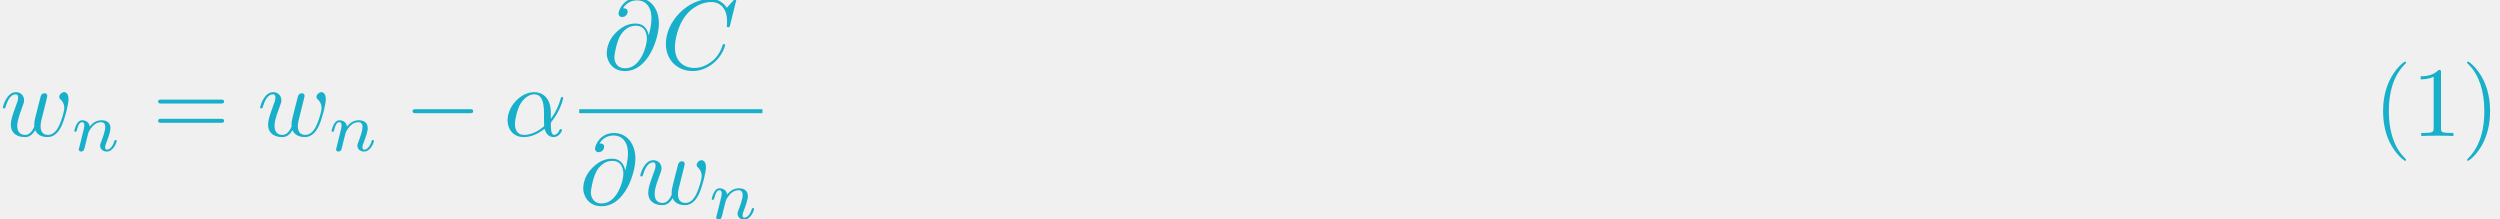
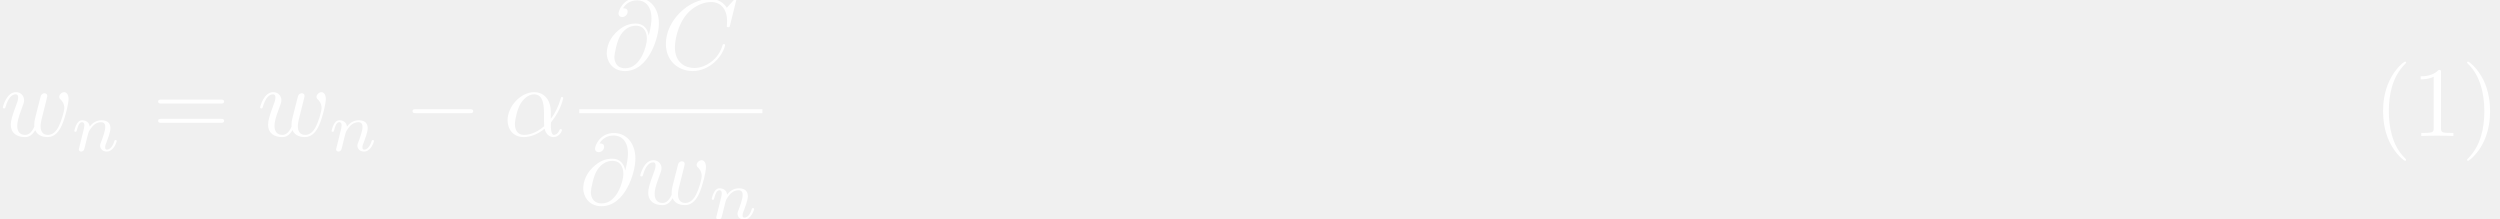
- <svg xmlns="http://www.w3.org/2000/svg" xmlns:ns1="http://github.com/leegao/readme2tex/" xmlns:xlink="http://www.w3.org/1999/xlink" height="21.987pt" ns1:offset="0" version="1.1" viewBox="101.319 -61.041 251.089 21.987" width="251.089pt" fill="#00a8c6">
-   <defs fill="#00a8c6">
-     <path d="M4.752 -2.351C4.752 -3.915 3.826 -4.403 3.088 -4.403C1.724 -4.403 0.408 -2.979 0.408 -1.574C0.408 -0.648 1.006 0.11 2.022 0.11C2.65 0.11 3.367 -0.12 4.125 -0.727C4.254 -0.199 4.583 0.11 5.031 0.11C5.559 0.11 5.868 -0.438 5.868 -0.598C5.868 -0.667 5.808 -0.697 5.748 -0.697C5.679 -0.697 5.649 -0.667 5.619 -0.598C5.44 -0.11 5.081 -0.11 5.061 -0.11C4.752 -0.11 4.752 -0.887 4.752 -1.126C4.752 -1.335 4.752 -1.355 4.852 -1.474C5.788 -2.65 5.998 -3.806 5.998 -3.816C5.998 -3.836 5.988 -3.915 5.878 -3.915C5.778 -3.915 5.778 -3.885 5.729 -3.706C5.549 -3.078 5.22 -2.321 4.752 -1.733V-2.351ZM4.085 -0.986C3.208 -0.219 2.441 -0.11 2.042 -0.11C1.445 -0.11 1.146 -0.558 1.146 -1.196C1.146 -1.684 1.405 -2.76 1.724 -3.268C2.192 -3.995 2.73 -4.184 3.078 -4.184C4.065 -4.184 4.065 -2.879 4.065 -2.102C4.065 -1.733 4.065 -1.156 4.085 -0.986Z" id="g1-11" fill="#00a8c6" />
-     <path d="M4.613 -3.377C4.513 -3.995 4.105 -4.553 3.328 -4.553C2.72 -4.553 2.072 -4.394 1.295 -3.616C0.468 -2.79 0.399 -1.863 0.399 -1.554C0.399 -0.936 0.837 0.219 2.232 0.219C4.603 0.219 5.639 -3.128 5.639 -4.553C5.639 -6.137 4.712 -7.133 3.487 -7.133C2.042 -7.133 1.584 -5.838 1.584 -5.559C1.584 -5.42 1.664 -5.21 1.963 -5.21C2.291 -5.21 2.501 -5.509 2.501 -5.738C2.501 -6.087 2.192 -6.087 2.032 -6.087C2.471 -6.824 3.178 -6.884 3.467 -6.884C4.194 -6.884 4.892 -6.366 4.892 -5.081C4.892 -4.692 4.832 -4.184 4.623 -3.377H4.613ZM2.262 -0.06C1.166 -0.06 1.166 -1.086 1.166 -1.186C1.166 -1.455 1.415 -2.849 1.823 -3.447C2.222 -4.015 2.71 -4.334 3.328 -4.334C4.413 -4.334 4.433 -3.218 4.433 -3.019C4.433 -2.301 3.796 -0.06 2.262 -0.06Z" id="g1-64" fill="#00a8c6" />
-     <path d="M7.572 -6.924C7.572 -6.954 7.552 -7.024 7.462 -7.024C7.432 -7.024 7.422 -7.014 7.313 -6.904L6.615 -6.137C6.526 -6.276 6.067 -7.024 4.961 -7.024C2.74 -7.024 0.498 -4.822 0.498 -2.511C0.498 -0.867 1.674 0.219 3.198 0.219C4.065 0.219 4.822 -0.179 5.35 -0.638C6.276 -1.455 6.446 -2.361 6.446 -2.391C6.446 -2.491 6.346 -2.491 6.326 -2.491C6.267 -2.491 6.217 -2.471 6.197 -2.391C6.107 -2.102 5.878 -1.395 5.191 -0.817C4.503 -0.259 3.875 -0.09 3.357 -0.09C2.461 -0.09 1.405 -0.608 1.405 -2.162C1.405 -2.73 1.614 -4.344 2.61 -5.509C3.218 -6.217 4.154 -6.715 5.041 -6.715C6.057 -6.715 6.645 -5.948 6.645 -4.792C6.645 -4.394 6.615 -4.384 6.615 -4.284S6.725 -4.184 6.765 -4.184C6.894 -4.184 6.894 -4.204 6.944 -4.384L7.572 -6.924Z" id="g1-67" fill="#00a8c6" />
-     <path d="M4.603 -3.377C4.653 -3.597 4.752 -3.965 4.752 -4.025C4.752 -4.204 4.613 -4.294 4.463 -4.294C4.344 -4.294 4.164 -4.214 4.095 -4.015C4.065 -3.945 3.597 -2.042 3.527 -1.783C3.457 -1.484 3.437 -1.305 3.437 -1.126C3.437 -1.016 3.437 -0.996 3.447 -0.946C3.218 -0.418 2.919 -0.11 2.531 -0.11C1.733 -0.11 1.733 -0.847 1.733 -1.016C1.733 -1.335 1.783 -1.724 2.252 -2.949C2.361 -3.248 2.421 -3.387 2.421 -3.587C2.421 -4.035 2.092 -4.403 1.604 -4.403C0.658 -4.403 0.289 -2.959 0.289 -2.869C0.289 -2.77 0.389 -2.77 0.408 -2.77C0.508 -2.77 0.518 -2.79 0.568 -2.949C0.837 -3.875 1.225 -4.184 1.574 -4.184C1.664 -4.184 1.823 -4.174 1.823 -3.856C1.823 -3.606 1.714 -3.328 1.644 -3.158C1.205 -1.983 1.086 -1.524 1.086 -1.146C1.086 -0.239 1.753 0.11 2.501 0.11C2.67 0.11 3.138 0.11 3.537 -0.588C3.796 0.05 4.483 0.11 4.782 0.11C5.529 0.11 5.968 -0.518 6.227 -1.116C6.565 -1.893 6.884 -3.228 6.884 -3.706C6.884 -4.254 6.615 -4.403 6.446 -4.403C6.197 -4.403 5.948 -4.144 5.948 -3.925C5.948 -3.796 6.007 -3.736 6.097 -3.656C6.207 -3.547 6.456 -3.288 6.456 -2.809C6.456 -2.471 6.167 -1.494 5.908 -0.986C5.649 -0.458 5.3 -0.11 4.812 -0.11C4.344 -0.11 4.075 -0.408 4.075 -0.976C4.075 -1.255 4.144 -1.564 4.184 -1.704L4.603 -3.377Z" id="g1-119" fill="#00a8c6" />
-     <path d="M0.851 -0.439C0.823 -0.349 0.781 -0.174 0.781 -0.153C0.781 0 0.907 0.07 1.018 0.07C1.144 0.07 1.255 -0.021 1.29 -0.084S1.381 -0.37 1.416 -0.516C1.451 -0.649 1.527 -0.969 1.569 -1.144C1.611 -1.297 1.653 -1.451 1.688 -1.611C1.764 -1.897 1.778 -1.953 1.981 -2.239C2.176 -2.518 2.504 -2.88 3.027 -2.88C3.431 -2.88 3.438 -2.525 3.438 -2.392C3.438 -1.974 3.138 -1.2 3.027 -0.907C2.95 -0.711 2.922 -0.649 2.922 -0.53C2.922 -0.16 3.229 0.07 3.585 0.07C4.282 0.07 4.589 -0.893 4.589 -0.997C4.589 -1.088 4.498 -1.088 4.477 -1.088C4.38 -1.088 4.373 -1.046 4.345 -0.969C4.184 -0.411 3.884 -0.126 3.605 -0.126C3.459 -0.126 3.431 -0.223 3.431 -0.37C3.431 -0.53 3.466 -0.621 3.592 -0.934C3.675 -1.151 3.961 -1.89 3.961 -2.28C3.961 -2.957 3.424 -3.075 3.055 -3.075C2.476 -3.075 2.085 -2.72 1.876 -2.441C1.827 -2.922 1.416 -3.075 1.13 -3.075C0.83 -3.075 0.669 -2.859 0.579 -2.699C0.425 -2.441 0.328 -2.043 0.328 -2.008C0.328 -1.918 0.425 -1.918 0.446 -1.918C0.544 -1.918 0.551 -1.939 0.6 -2.127C0.704 -2.538 0.837 -2.88 1.109 -2.88C1.29 -2.88 1.339 -2.727 1.339 -2.538C1.339 -2.406 1.276 -2.148 1.227 -1.96S1.109 -1.485 1.074 -1.332L0.851 -0.439Z" id="g2-110" fill="#00a8c6" />
-     <path d="M3.298 2.391C3.298 2.361 3.298 2.341 3.128 2.172C1.883 0.917 1.564 -0.966 1.564 -2.491C1.564 -4.224 1.943 -5.958 3.168 -7.203C3.298 -7.323 3.298 -7.342 3.298 -7.372C3.298 -7.442 3.258 -7.472 3.198 -7.472C3.098 -7.472 2.202 -6.795 1.614 -5.529C1.106 -4.433 0.986 -3.328 0.986 -2.491C0.986 -1.714 1.096 -0.508 1.644 0.618C2.242 1.843 3.098 2.491 3.198 2.491C3.258 2.491 3.298 2.461 3.298 2.391Z" id="g3-40" fill="#00a8c6" />
-     <path d="M2.879 -2.491C2.879 -3.268 2.77 -4.473 2.222 -5.599C1.624 -6.824 0.767 -7.472 0.667 -7.472C0.608 -7.472 0.568 -7.432 0.568 -7.372C0.568 -7.342 0.568 -7.323 0.757 -7.143C1.733 -6.157 2.301 -4.573 2.301 -2.491C2.301 -0.787 1.933 0.966 0.697 2.222C0.568 2.341 0.568 2.361 0.568 2.391C0.568 2.451 0.608 2.491 0.667 2.491C0.767 2.491 1.664 1.813 2.252 0.548C2.76 -0.548 2.879 -1.654 2.879 -2.491Z" id="g3-41" fill="#00a8c6" />
-     <path d="M2.929 -6.376C2.929 -6.615 2.929 -6.635 2.7 -6.635C2.082 -5.998 1.205 -5.998 0.887 -5.998V-5.689C1.086 -5.689 1.674 -5.689 2.192 -5.948V-0.787C2.192 -0.428 2.162 -0.309 1.265 -0.309H0.946V0C1.295 -0.03 2.162 -0.03 2.56 -0.03S3.826 -0.03 4.174 0V-0.309H3.856C2.959 -0.309 2.929 -0.418 2.929 -0.787V-6.376Z" id="g3-49" fill="#00a8c6" />
-     <path d="M6.844 -3.258C6.994 -3.258 7.183 -3.258 7.183 -3.457S6.994 -3.656 6.854 -3.656H0.887C0.747 -3.656 0.558 -3.656 0.558 -3.457S0.747 -3.258 0.897 -3.258H6.844ZM6.854 -1.325C6.994 -1.325 7.183 -1.325 7.183 -1.524S6.994 -1.724 6.844 -1.724H0.897C0.747 -1.724 0.558 -1.724 0.558 -1.524S0.747 -1.325 0.887 -1.325H6.854Z" id="g3-61" fill="#00a8c6" />
-     <path d="M6.565 -2.291C6.735 -2.291 6.914 -2.291 6.914 -2.491S6.735 -2.69 6.565 -2.69H1.176C1.006 -2.69 0.827 -2.69 0.827 -2.491S1.006 -2.291 1.176 -2.291H6.565Z" id="g0-0" fill="#00a8c6" />
+ <svg xmlns="http://www.w3.org/2000/svg" xmlns:ns1="http://github.com/leegao/readme2tex/" xmlns:xlink="http://www.w3.org/1999/xlink" height="21.987pt" ns1:offset="0" version="1.1" viewBox="101.319 -61.041 251.089 21.987" width="251.089pt">
+   <defs>
+     <path d="M4.752 -2.351C4.752 -3.915 3.826 -4.403 3.088 -4.403C1.724 -4.403 0.408 -2.979 0.408 -1.574C0.408 -0.648 1.006 0.11 2.022 0.11C2.65 0.11 3.367 -0.12 4.125 -0.727C4.254 -0.199 4.583 0.11 5.031 0.11C5.559 0.11 5.868 -0.438 5.868 -0.598C5.868 -0.667 5.808 -0.697 5.748 -0.697C5.679 -0.697 5.649 -0.667 5.619 -0.598C5.44 -0.11 5.081 -0.11 5.061 -0.11C4.752 -0.11 4.752 -0.887 4.752 -1.126C4.752 -1.335 4.752 -1.355 4.852 -1.474C5.788 -2.65 5.998 -3.806 5.998 -3.816C5.998 -3.836 5.988 -3.915 5.878 -3.915C5.778 -3.915 5.778 -3.885 5.729 -3.706C5.549 -3.078 5.22 -2.321 4.752 -1.733V-2.351ZM4.085 -0.986C3.208 -0.219 2.441 -0.11 2.042 -0.11C1.445 -0.11 1.146 -0.558 1.146 -1.196C1.146 -1.684 1.405 -2.76 1.724 -3.268C2.192 -3.995 2.73 -4.184 3.078 -4.184C4.065 -4.184 4.065 -2.879 4.065 -2.102C4.065 -1.733 4.065 -1.156 4.085 -0.986Z" id="g1-11" />
+     <path d="M4.613 -3.377C4.513 -3.995 4.105 -4.553 3.328 -4.553C2.72 -4.553 2.072 -4.394 1.295 -3.616C0.468 -2.79 0.399 -1.863 0.399 -1.554C0.399 -0.936 0.837 0.219 2.232 0.219C4.603 0.219 5.639 -3.128 5.639 -4.553C5.639 -6.137 4.712 -7.133 3.487 -7.133C2.042 -7.133 1.584 -5.838 1.584 -5.559C1.584 -5.42 1.664 -5.21 1.963 -5.21C2.291 -5.21 2.501 -5.509 2.501 -5.738C2.501 -6.087 2.192 -6.087 2.032 -6.087C2.471 -6.824 3.178 -6.884 3.467 -6.884C4.194 -6.884 4.892 -6.366 4.892 -5.081C4.892 -4.692 4.832 -4.184 4.623 -3.377H4.613ZM2.262 -0.06C1.166 -0.06 1.166 -1.086 1.166 -1.186C1.166 -1.455 1.415 -2.849 1.823 -3.447C2.222 -4.015 2.71 -4.334 3.328 -4.334C4.413 -4.334 4.433 -3.218 4.433 -3.019C4.433 -2.301 3.796 -0.06 2.262 -0.06Z" id="g1-64" />
+     <path d="M7.572 -6.924C7.572 -6.954 7.552 -7.024 7.462 -7.024C7.432 -7.024 7.422 -7.014 7.313 -6.904L6.615 -6.137C6.526 -6.276 6.067 -7.024 4.961 -7.024C2.74 -7.024 0.498 -4.822 0.498 -2.511C0.498 -0.867 1.674 0.219 3.198 0.219C4.065 0.219 4.822 -0.179 5.35 -0.638C6.276 -1.455 6.446 -2.361 6.446 -2.391C6.446 -2.491 6.346 -2.491 6.326 -2.491C6.267 -2.491 6.217 -2.471 6.197 -2.391C6.107 -2.102 5.878 -1.395 5.191 -0.817C4.503 -0.259 3.875 -0.09 3.357 -0.09C2.461 -0.09 1.405 -0.608 1.405 -2.162C1.405 -2.73 1.614 -4.344 2.61 -5.509C3.218 -6.217 4.154 -6.715 5.041 -6.715C6.057 -6.715 6.645 -5.948 6.645 -4.792C6.645 -4.394 6.615 -4.384 6.615 -4.284S6.725 -4.184 6.765 -4.184C6.894 -4.184 6.894 -4.204 6.944 -4.384L7.572 -6.924Z" id="g1-67" />
+     <path d="M4.603 -3.377C4.653 -3.597 4.752 -3.965 4.752 -4.025C4.752 -4.204 4.613 -4.294 4.463 -4.294C4.344 -4.294 4.164 -4.214 4.095 -4.015C4.065 -3.945 3.597 -2.042 3.527 -1.783C3.457 -1.484 3.437 -1.305 3.437 -1.126C3.437 -1.016 3.437 -0.996 3.447 -0.946C3.218 -0.418 2.919 -0.11 2.531 -0.11C1.733 -0.11 1.733 -0.847 1.733 -1.016C1.733 -1.335 1.783 -1.724 2.252 -2.949C2.361 -3.248 2.421 -3.387 2.421 -3.587C2.421 -4.035 2.092 -4.403 1.604 -4.403C0.658 -4.403 0.289 -2.959 0.289 -2.869C0.289 -2.77 0.389 -2.77 0.408 -2.77C0.508 -2.77 0.518 -2.79 0.568 -2.949C0.837 -3.875 1.225 -4.184 1.574 -4.184C1.664 -4.184 1.823 -4.174 1.823 -3.856C1.823 -3.606 1.714 -3.328 1.644 -3.158C1.205 -1.983 1.086 -1.524 1.086 -1.146C1.086 -0.239 1.753 0.11 2.501 0.11C2.67 0.11 3.138 0.11 3.537 -0.588C3.796 0.05 4.483 0.11 4.782 0.11C5.529 0.11 5.968 -0.518 6.227 -1.116C6.565 -1.893 6.884 -3.228 6.884 -3.706C6.884 -4.254 6.615 -4.403 6.446 -4.403C6.197 -4.403 5.948 -4.144 5.948 -3.925C5.948 -3.796 6.007 -3.736 6.097 -3.656C6.207 -3.547 6.456 -3.288 6.456 -2.809C6.456 -2.471 6.167 -1.494 5.908 -0.986C5.649 -0.458 5.3 -0.11 4.812 -0.11C4.344 -0.11 4.075 -0.408 4.075 -0.976C4.075 -1.255 4.144 -1.564 4.184 -1.704L4.603 -3.377Z" id="g1-119" />
+     <path d="M0.851 -0.439C0.823 -0.349 0.781 -0.174 0.781 -0.153C0.781 0 0.907 0.07 1.018 0.07C1.144 0.07 1.255 -0.021 1.29 -0.084S1.381 -0.37 1.416 -0.516C1.451 -0.649 1.527 -0.969 1.569 -1.144C1.611 -1.297 1.653 -1.451 1.688 -1.611C1.764 -1.897 1.778 -1.953 1.981 -2.239C2.176 -2.518 2.504 -2.88 3.027 -2.88C3.431 -2.88 3.438 -2.525 3.438 -2.392C3.438 -1.974 3.138 -1.2 3.027 -0.907C2.95 -0.711 2.922 -0.649 2.922 -0.53C2.922 -0.16 3.229 0.07 3.585 0.07C4.282 0.07 4.589 -0.893 4.589 -0.997C4.589 -1.088 4.498 -1.088 4.477 -1.088C4.38 -1.088 4.373 -1.046 4.345 -0.969C4.184 -0.411 3.884 -0.126 3.605 -0.126C3.459 -0.126 3.431 -0.223 3.431 -0.37C3.431 -0.53 3.466 -0.621 3.592 -0.934C3.675 -1.151 3.961 -1.89 3.961 -2.28C3.961 -2.957 3.424 -3.075 3.055 -3.075C2.476 -3.075 2.085 -2.72 1.876 -2.441C1.827 -2.922 1.416 -3.075 1.13 -3.075C0.83 -3.075 0.669 -2.859 0.579 -2.699C0.425 -2.441 0.328 -2.043 0.328 -2.008C0.328 -1.918 0.425 -1.918 0.446 -1.918C0.544 -1.918 0.551 -1.939 0.6 -2.127C0.704 -2.538 0.837 -2.88 1.109 -2.88C1.29 -2.88 1.339 -2.727 1.339 -2.538C1.339 -2.406 1.276 -2.148 1.227 -1.96S1.109 -1.485 1.074 -1.332L0.851 -0.439Z" id="g2-110" />
+     <path d="M3.298 2.391C3.298 2.361 3.298 2.341 3.128 2.172C1.883 0.917 1.564 -0.966 1.564 -2.491C1.564 -4.224 1.943 -5.958 3.168 -7.203C3.298 -7.323 3.298 -7.342 3.298 -7.372C3.298 -7.442 3.258 -7.472 3.198 -7.472C3.098 -7.472 2.202 -6.795 1.614 -5.529C1.106 -4.433 0.986 -3.328 0.986 -2.491C0.986 -1.714 1.096 -0.508 1.644 0.618C2.242 1.843 3.098 2.491 3.198 2.491C3.258 2.491 3.298 2.461 3.298 2.391Z" id="g3-40" />
+     <path d="M2.879 -2.491C2.879 -3.268 2.77 -4.473 2.222 -5.599C1.624 -6.824 0.767 -7.472 0.667 -7.472C0.608 -7.472 0.568 -7.432 0.568 -7.372C0.568 -7.342 0.568 -7.323 0.757 -7.143C1.733 -6.157 2.301 -4.573 2.301 -2.491C2.301 -0.787 1.933 0.966 0.697 2.222C0.568 2.341 0.568 2.361 0.568 2.391C0.568 2.451 0.608 2.491 0.667 2.491C0.767 2.491 1.664 1.813 2.252 0.548C2.76 -0.548 2.879 -1.654 2.879 -2.491Z" id="g3-41" />
+     <path d="M2.929 -6.376C2.929 -6.615 2.929 -6.635 2.7 -6.635C2.082 -5.998 1.205 -5.998 0.887 -5.998V-5.689C1.086 -5.689 1.674 -5.689 2.192 -5.948V-0.787C2.192 -0.428 2.162 -0.309 1.265 -0.309H0.946V0C1.295 -0.03 2.162 -0.03 2.56 -0.03S3.826 -0.03 4.174 0V-0.309H3.856C2.959 -0.309 2.929 -0.418 2.929 -0.787V-6.376Z" id="g3-49" />
+     <path d="M6.844 -3.258C6.994 -3.258 7.183 -3.258 7.183 -3.457S6.994 -3.656 6.854 -3.656H0.887C0.747 -3.656 0.558 -3.656 0.558 -3.457S0.747 -3.258 0.897 -3.258H6.844ZM6.854 -1.325C6.994 -1.325 7.183 -1.325 7.183 -1.524S6.994 -1.724 6.844 -1.724H0.897C0.747 -1.724 0.558 -1.724 0.558 -1.524S0.747 -1.325 0.887 -1.325H6.854Z" id="g3-61" />
+     <path d="M6.565 -2.291C6.735 -2.291 6.914 -2.291 6.914 -2.491S6.735 -2.69 6.565 -2.69H1.176C1.006 -2.69 0.827 -2.69 0.827 -2.491S1.006 -2.291 1.176 -2.291H6.565Z" id="g0-0" />
  </defs>
-   <g fill-opacity="0.9" id="page1" fill="#00a8c6">
-     <use x="101.319" y="-47.383" xlink:href="#g1-119" fill="#00a8c6" />
-     <use x="108.452" y="-45.888" xlink:href="#g2-110" fill="#00a8c6" />
-     <use x="116.642" y="-47.383" xlink:href="#g3-61" fill="#00a8c6" />
-     <use x="127.158" y="-47.383" xlink:href="#g1-119" fill="#00a8c6" />
-     <use x="134.291" y="-45.888" xlink:href="#g2-110" fill="#00a8c6" />
-     <use x="141.927" y="-47.383" xlink:href="#g0-0" fill="#00a8c6" />
-     <use x="151.89" y="-47.383" xlink:href="#g1-11" fill="#00a8c6" />
-     <use x="161.857" y="-54.123" xlink:href="#g1-64" fill="#00a8c6" />
-     <use x="167.699" y="-54.123" xlink:href="#g1-67" fill="#00a8c6" />
-     <rect height="0.398" width="18.398" x="159.496" y="-50.073" fill="#00a8c6" />
-     <use x="159.496" y="-40.549" xlink:href="#g1-64" fill="#00a8c6" />
-     <use x="165.338" y="-40.549" xlink:href="#g1-119" fill="#00a8c6" />
-     <use x="172.471" y="-39.055" xlink:href="#g2-110" fill="#00a8c6" />
-     <use x="339.678" y="-47.383" xlink:href="#g3-40" fill="#00a8c6" />
-     <use x="343.553" y="-47.383" xlink:href="#g3-49" fill="#00a8c6" />
-     <use x="348.534" y="-47.383" xlink:href="#g3-41" fill="#00a8c6" />
+   <g fill-opacity="1" id="page1" fill="#FFFFFF">
+     <use x="101.319" y="-47.383" xlink:href="#g1-119" />
+     <use x="108.452" y="-45.888" xlink:href="#g2-110" />
+     <use x="116.642" y="-47.383" xlink:href="#g3-61" />
+     <use x="127.158" y="-47.383" xlink:href="#g1-119" />
+     <use x="134.291" y="-45.888" xlink:href="#g2-110" />
+     <use x="141.927" y="-47.383" xlink:href="#g0-0" />
+     <use x="151.89" y="-47.383" xlink:href="#g1-11" />
+     <use x="161.857" y="-54.123" xlink:href="#g1-64" />
+     <use x="167.699" y="-54.123" xlink:href="#g1-67" />
+     <rect height="0.398" width="18.398" x="159.496" y="-50.073" />
+     <use x="159.496" y="-40.549" xlink:href="#g1-64" />
+     <use x="165.338" y="-40.549" xlink:href="#g1-119" />
+     <use x="172.471" y="-39.055" xlink:href="#g2-110" />
+     <use x="339.678" y="-47.383" xlink:href="#g3-40" />
+     <use x="343.553" y="-47.383" xlink:href="#g3-49" />
+     <use x="348.534" y="-47.383" xlink:href="#g3-41" />
  </g>
</svg>
